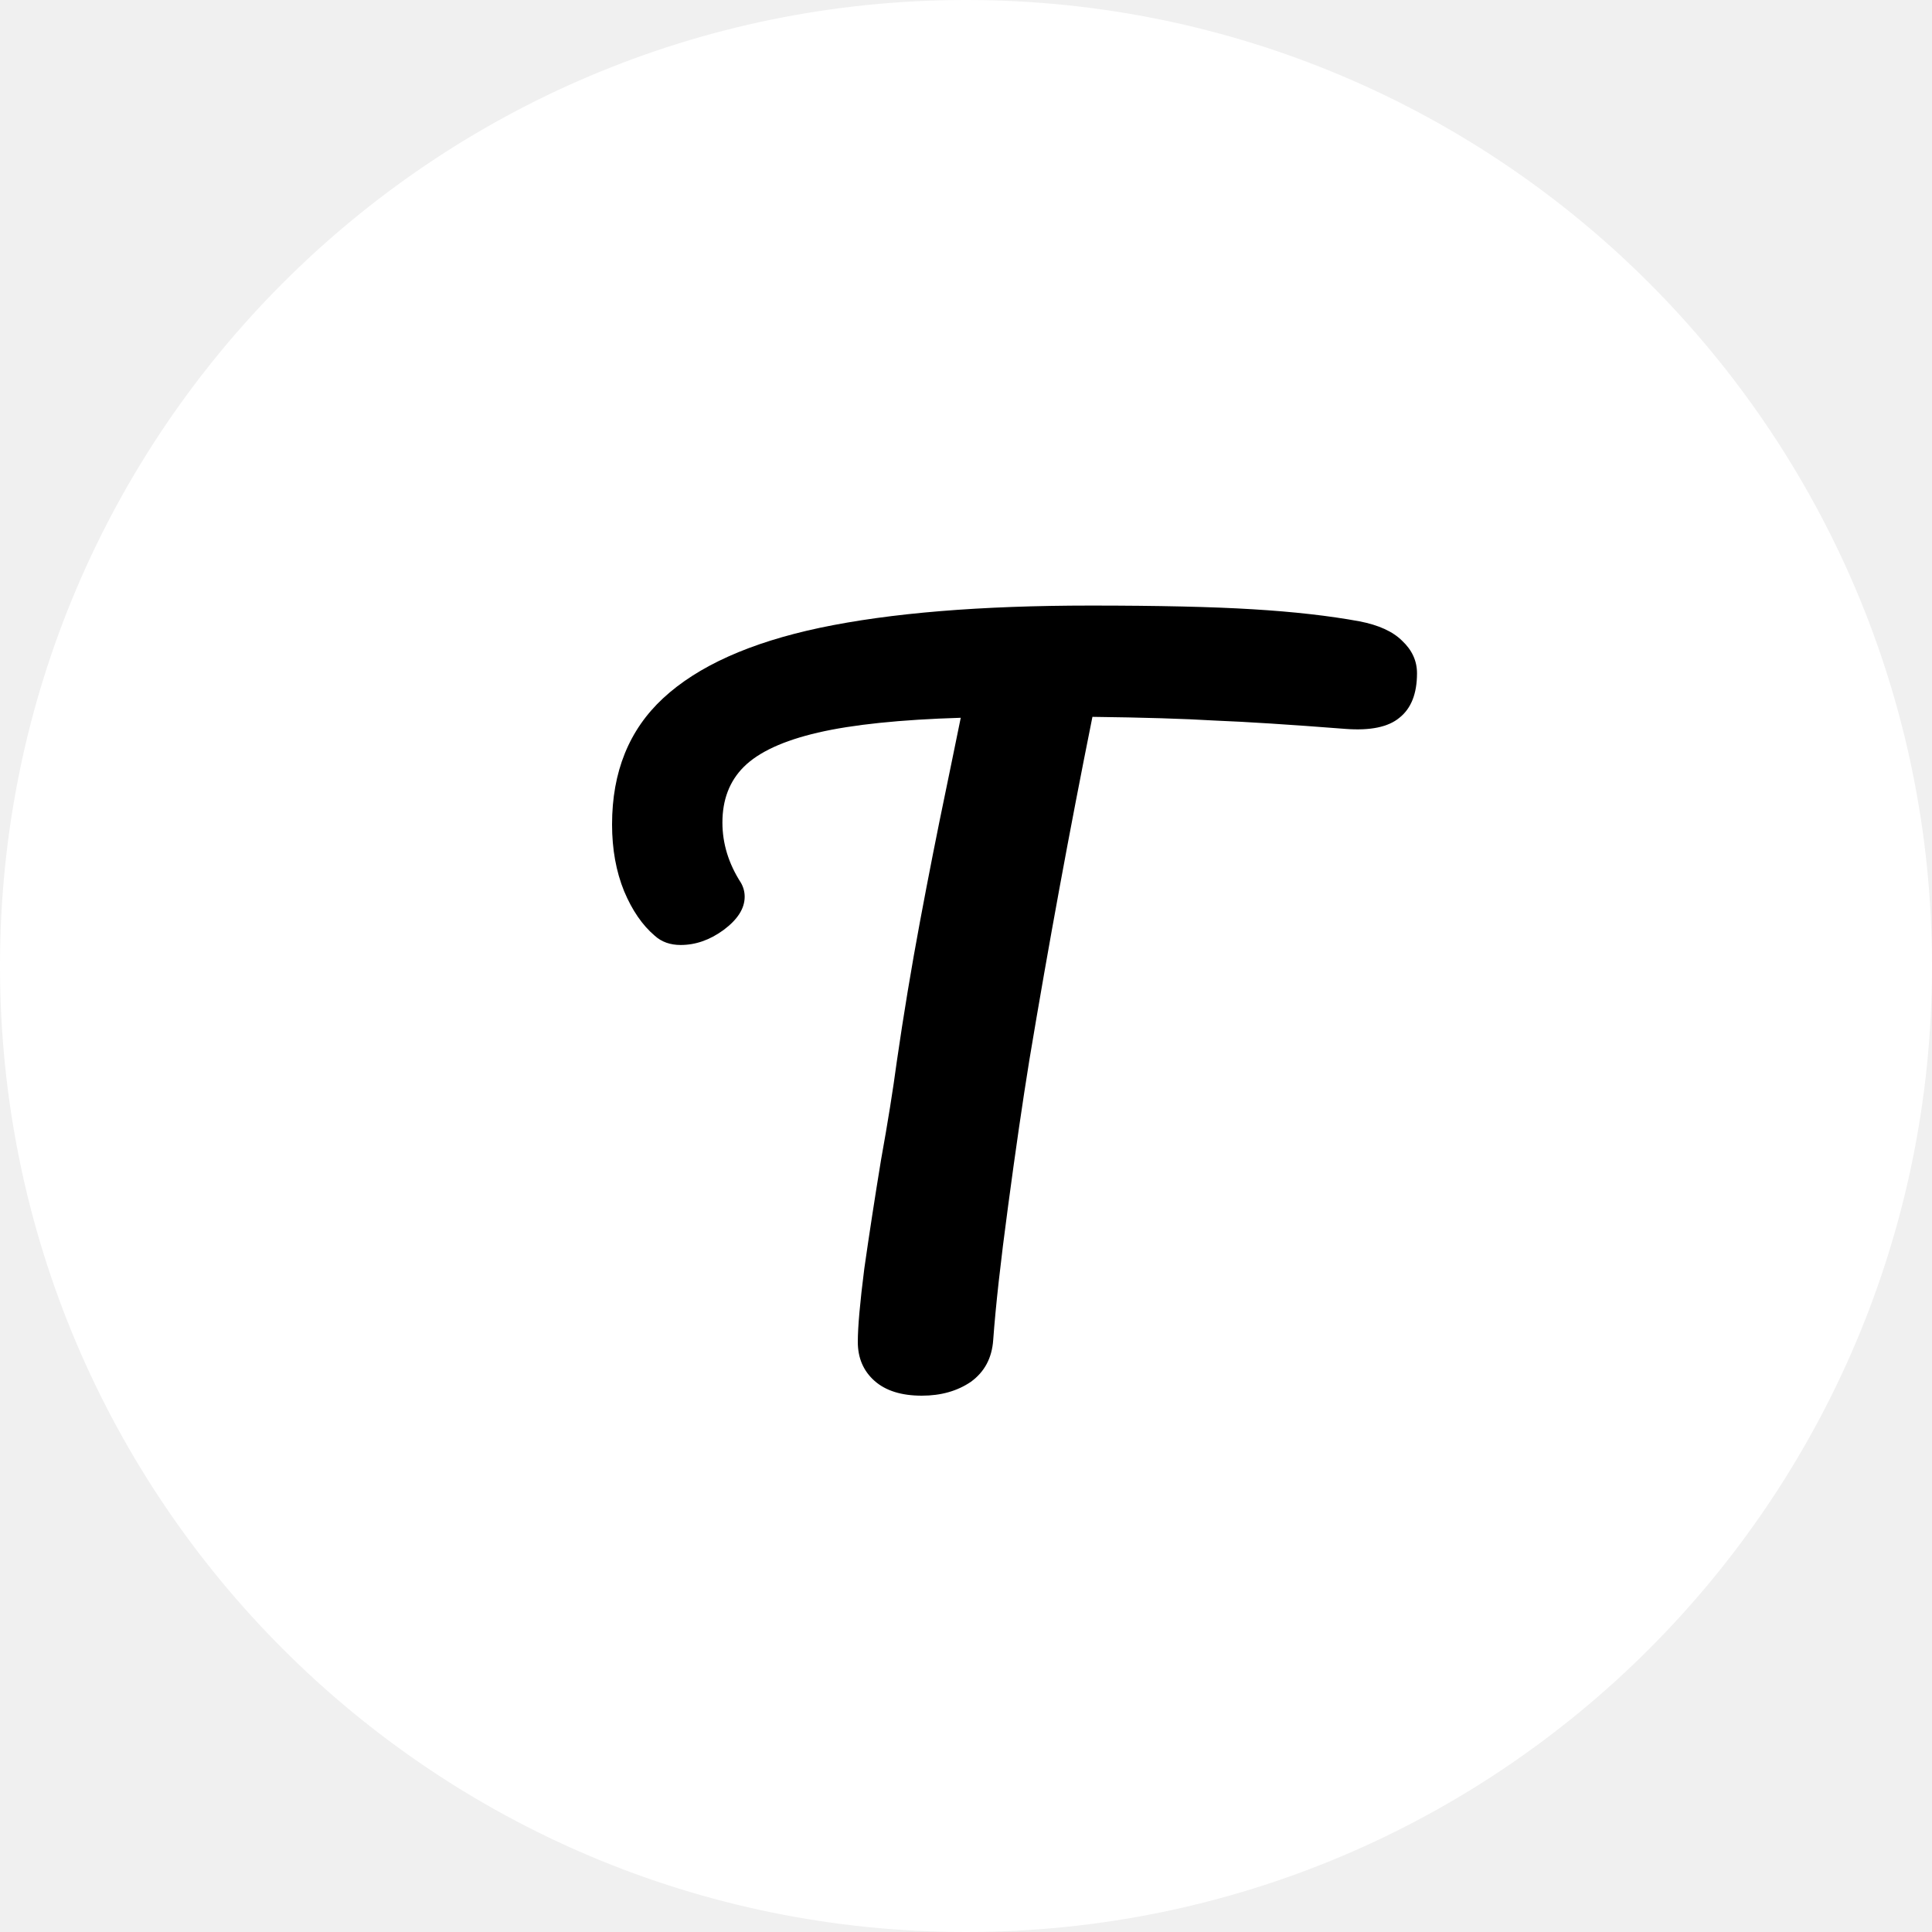
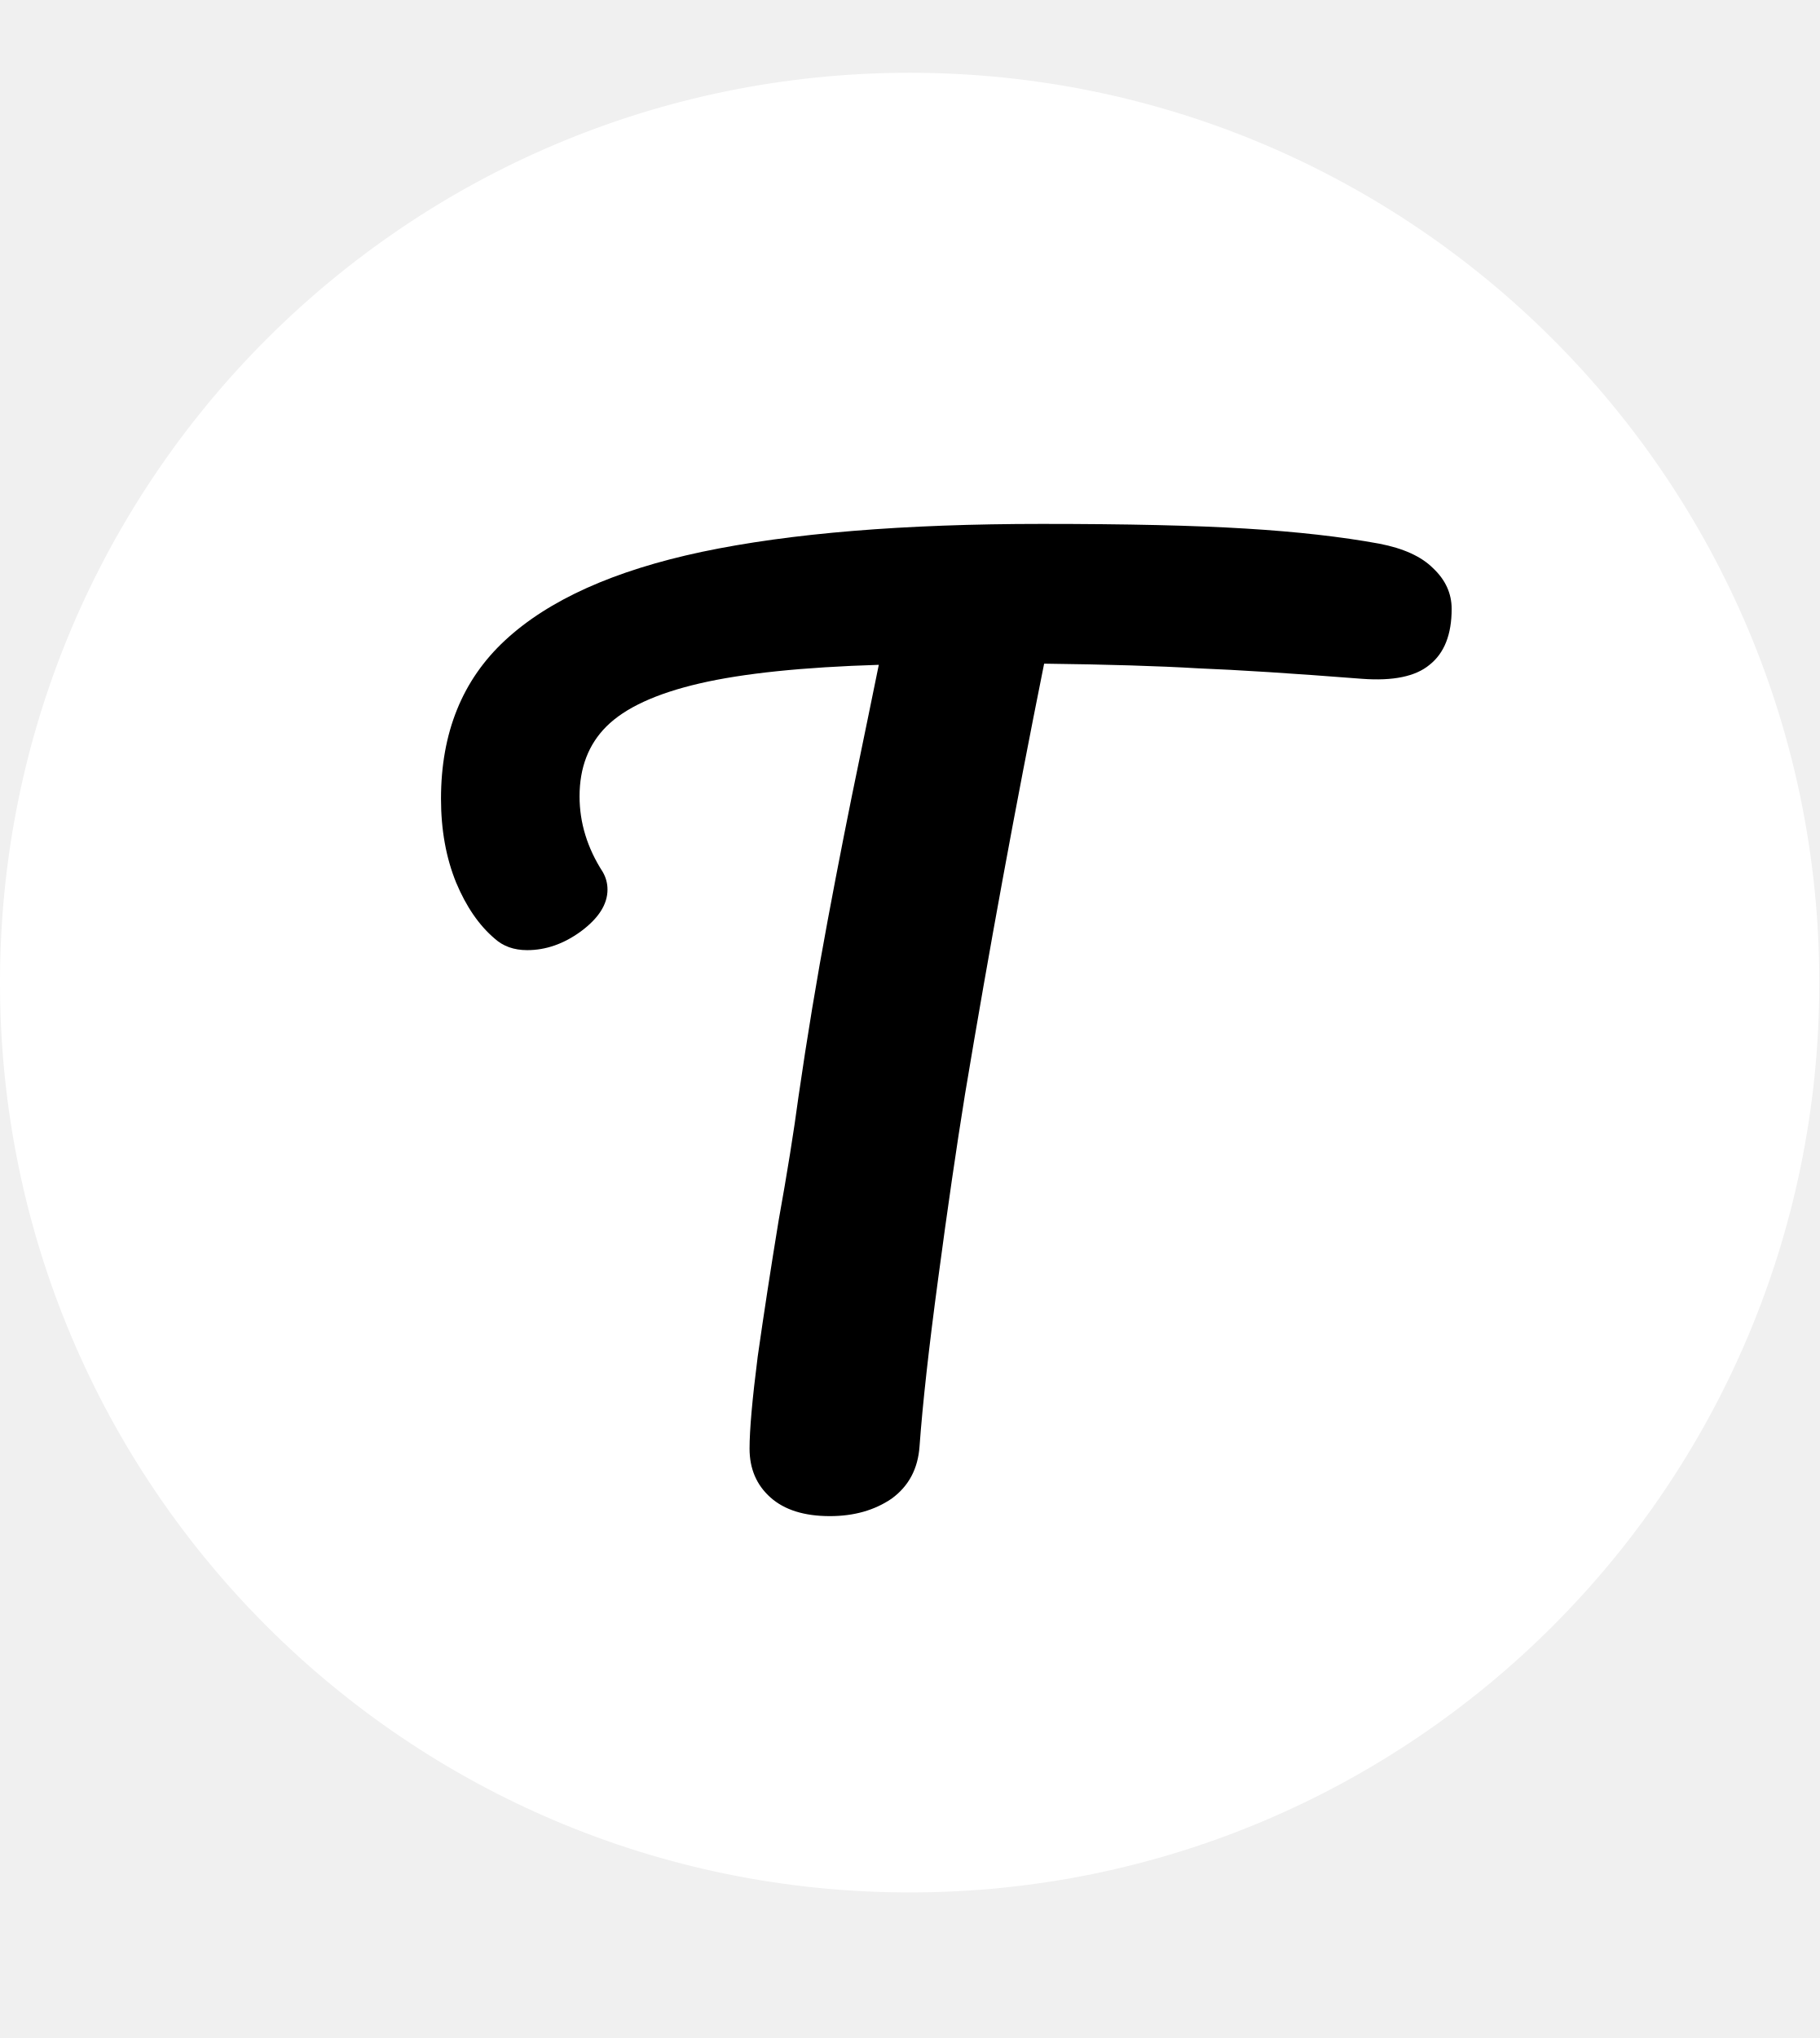
- <svg xmlns="http://www.w3.org/2000/svg" width="100" height="100" viewBox="0 0 100 100" fill="none">
-   <circle cx="50" cy="50" r="50" fill="white" />
-   <path d="M70.368 32.16C71.36 32.352 72.096 32.688 72.576 33.168C73.088 33.648 73.344 34.208 73.344 34.848C73.344 35.904 73.04 36.672 72.432 37.152C71.856 37.632 70.928 37.824 69.648 37.728C66.768 37.504 64.512 37.36 62.88 37.296C61.28 37.2 59.168 37.136 56.544 37.104C55.36 42.992 54.272 48.912 53.28 54.864C52.928 57.04 52.56 59.568 52.176 62.448C51.792 65.296 51.536 67.6 51.408 69.36C51.344 70.288 50.96 71.008 50.256 71.52C49.552 72 48.704 72.24 47.712 72.24C46.656 72.24 45.84 71.984 45.264 71.472C44.688 70.96 44.4 70.288 44.4 69.456C44.4 68.688 44.512 67.424 44.736 65.664C44.992 63.872 45.28 62 45.6 60.048C45.952 58.096 46.224 56.4 46.416 54.96C46.768 52.528 47.168 50.112 47.616 47.712C48.064 45.312 48.512 43.04 48.96 40.896C49.056 40.416 49.168 39.872 49.296 39.264C49.424 38.624 49.568 37.92 49.728 37.152C46.592 37.248 44.128 37.504 42.336 37.92C40.544 38.336 39.264 38.928 38.496 39.696C37.76 40.432 37.392 41.392 37.392 42.576C37.392 43.664 37.712 44.704 38.352 45.696C38.48 45.92 38.544 46.16 38.544 46.416C38.544 47.024 38.176 47.6 37.44 48.144C36.736 48.656 36 48.912 35.232 48.912C34.688 48.912 34.24 48.752 33.888 48.432C33.248 47.888 32.72 47.12 32.304 46.128C31.888 45.104 31.68 43.952 31.68 42.672C31.68 39.952 32.56 37.776 34.32 36.144C36.112 34.48 38.816 33.264 42.432 32.496C46.08 31.728 50.752 31.344 56.448 31.344C59.968 31.344 62.768 31.408 64.848 31.536C66.96 31.664 68.8 31.872 70.368 32.16Z" fill="black" />
+ <svg xmlns="http://www.w3.org/2000/svg" width="100" height="112" viewBox="0 0 100 112" fill="none">
+   <circle cx="50" cy="54" r="50" fill="white" />
+   <path d="M75.824 29.88C77.147 30.136 78.128 30.584 78.768 31.224C79.451 31.864 79.792 32.611 79.792 33.464C79.792 34.872 79.387 35.896 78.576 36.536C77.808 37.176 76.571 37.432 74.864 37.304C71.024 37.005 68.016 36.813 65.84 36.728C63.707 36.6 60.891 36.515 57.392 36.472C55.813 44.323 54.363 52.216 53.04 60.152C52.571 63.053 52.08 66.424 51.568 70.264C51.056 74.061 50.715 77.133 50.544 79.48C50.459 80.717 49.947 81.677 49.008 82.36C48.069 83 46.939 83.32 45.616 83.32C44.208 83.32 43.12 82.979 42.352 82.296C41.584 81.613 41.2 80.717 41.2 79.608C41.2 78.584 41.349 76.899 41.648 74.552C41.989 72.163 42.373 69.667 42.8 67.064C43.269 64.461 43.632 62.2 43.888 60.28C44.357 57.037 44.891 53.816 45.488 50.616C46.085 47.416 46.683 44.387 47.28 41.528C47.408 40.888 47.557 40.163 47.728 39.352C47.899 38.499 48.091 37.56 48.304 36.536C44.123 36.664 40.837 37.005 38.448 37.56C36.059 38.115 34.352 38.904 33.328 39.928C32.347 40.909 31.856 42.189 31.856 43.768C31.856 45.219 32.283 46.605 33.136 47.928C33.307 48.227 33.392 48.547 33.392 48.888C33.392 49.699 32.901 50.467 31.92 51.192C30.981 51.875 30 52.216 28.976 52.216C28.251 52.216 27.653 52.003 27.184 51.576C26.331 50.851 25.627 49.827 25.072 48.504C24.517 47.139 24.24 45.603 24.24 43.896C24.24 40.269 25.413 37.368 27.76 35.192C30.149 32.973 33.755 31.352 38.576 30.328C43.44 29.304 49.669 28.792 57.264 28.792C61.957 28.792 65.691 28.877 68.464 29.048C71.28 29.219 73.733 29.496 75.824 29.88Z" fill="black" />
</svg>
